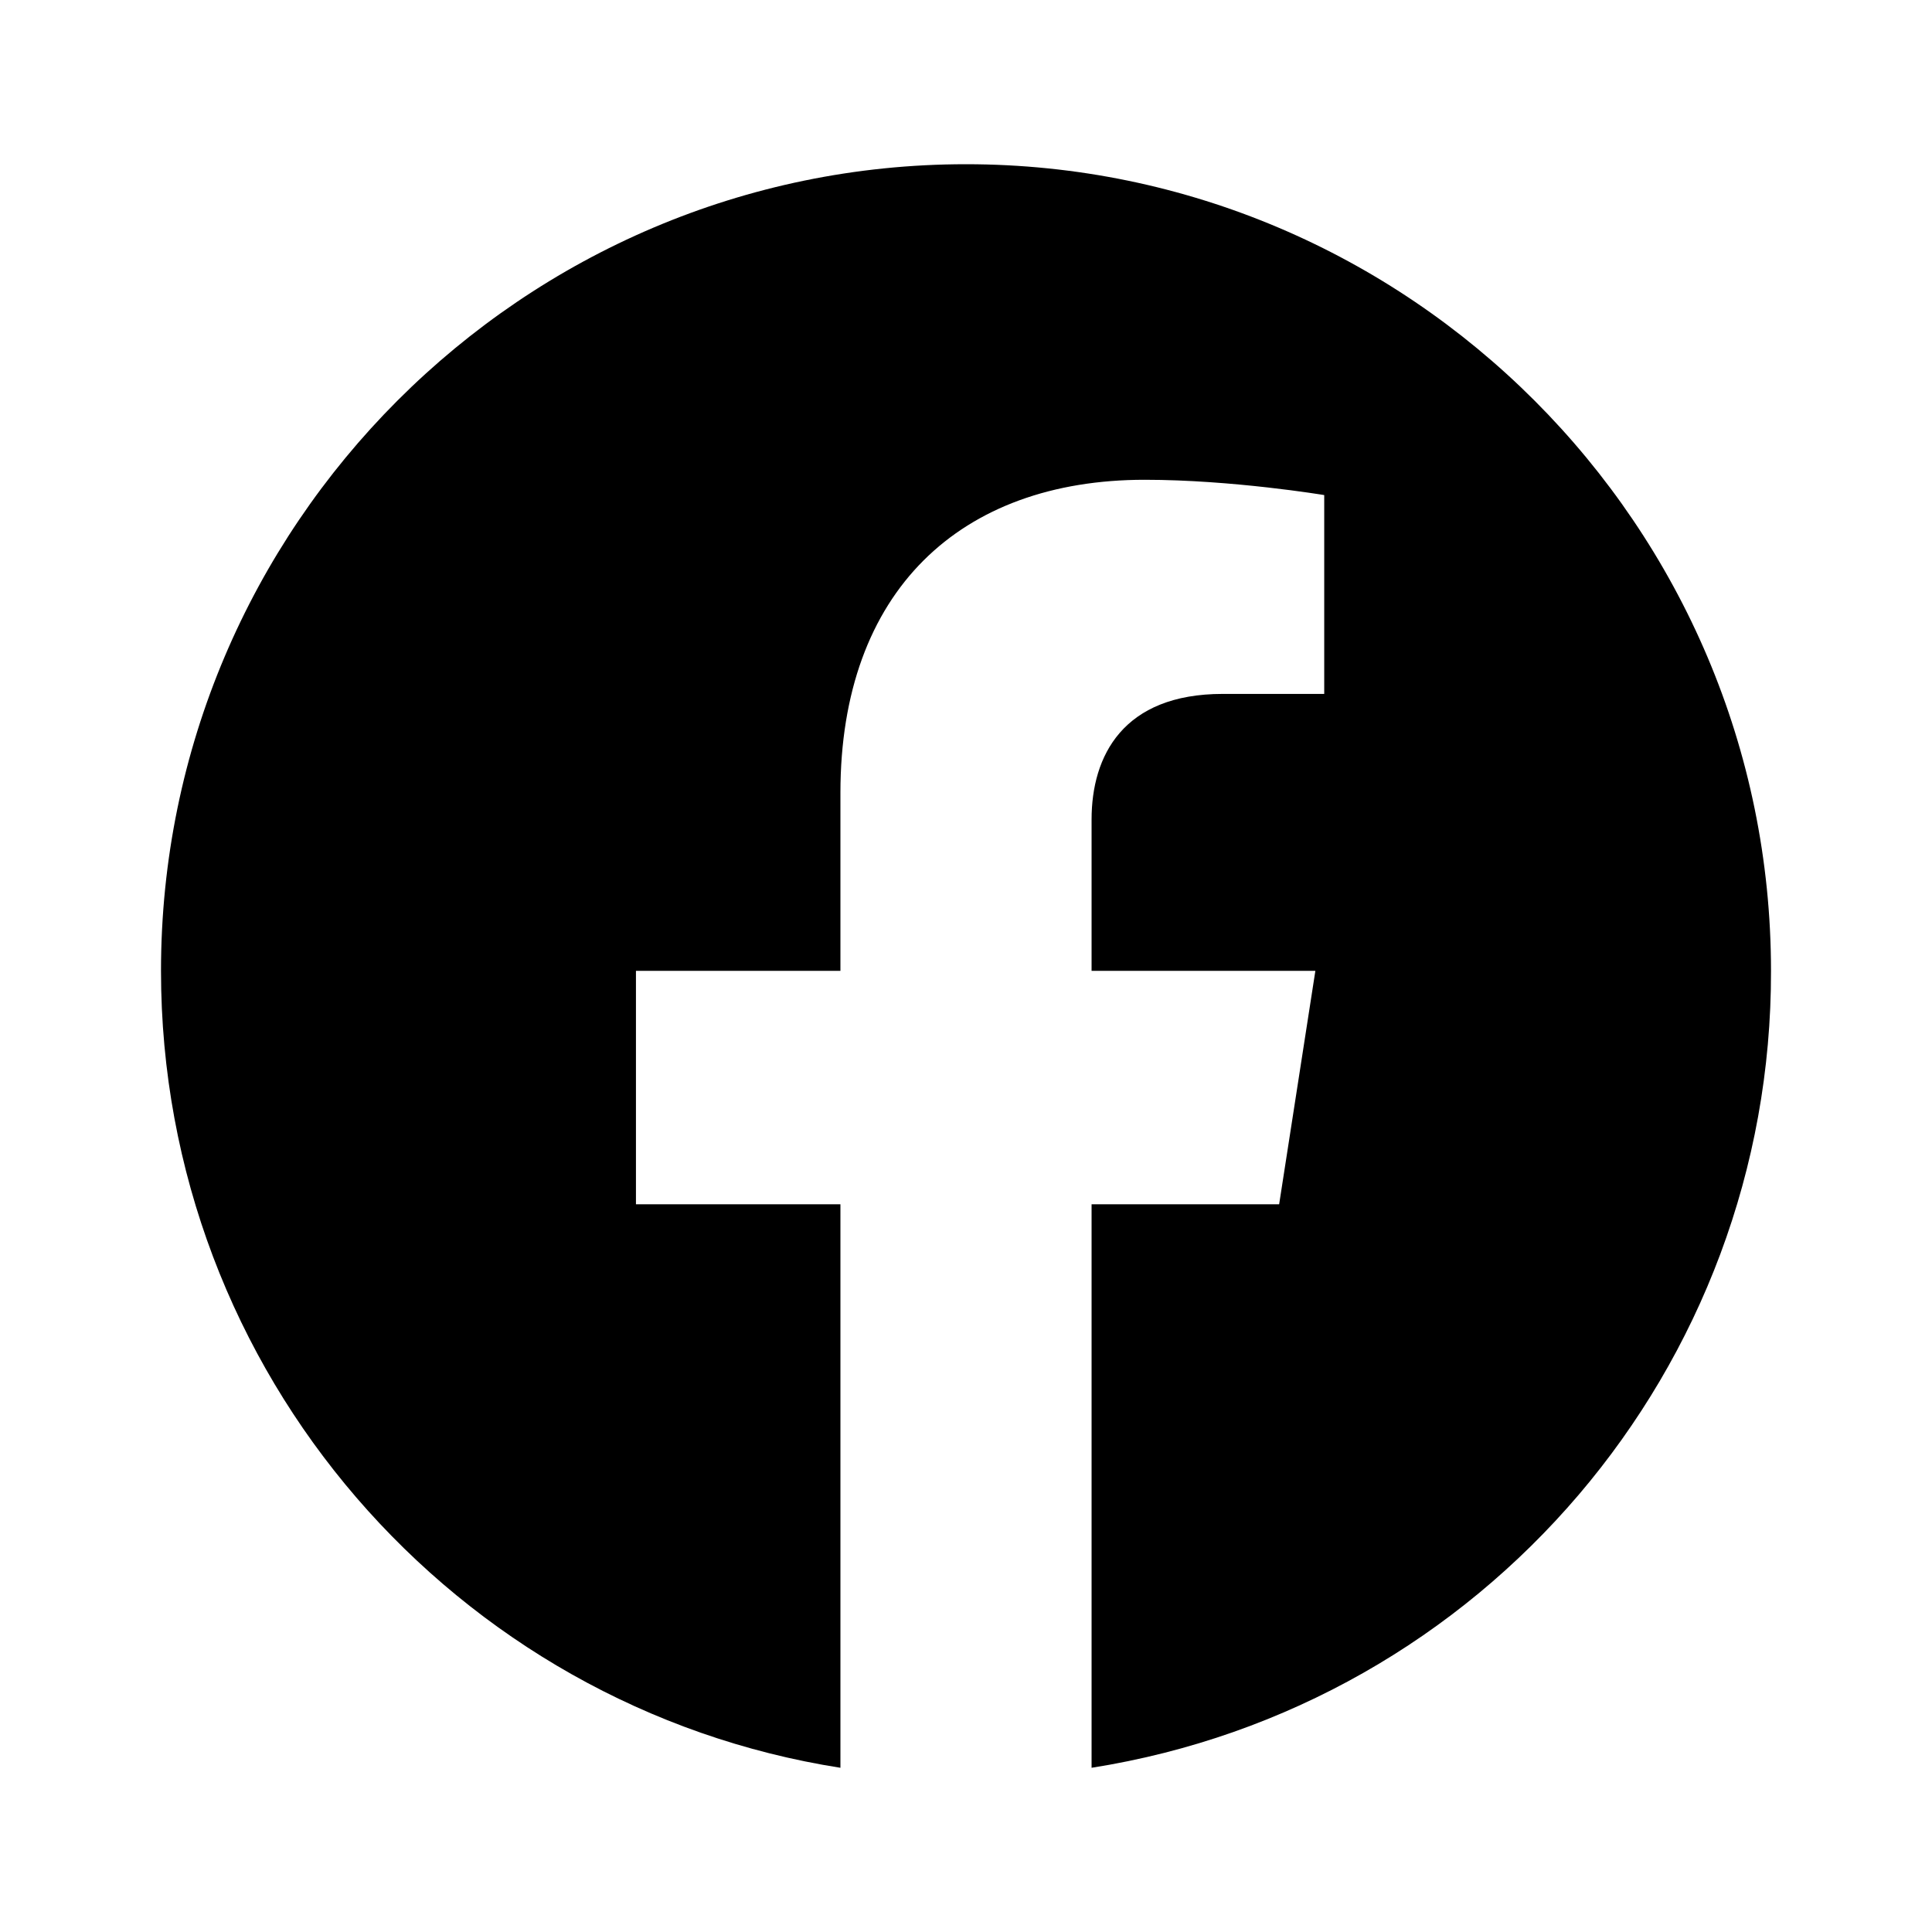
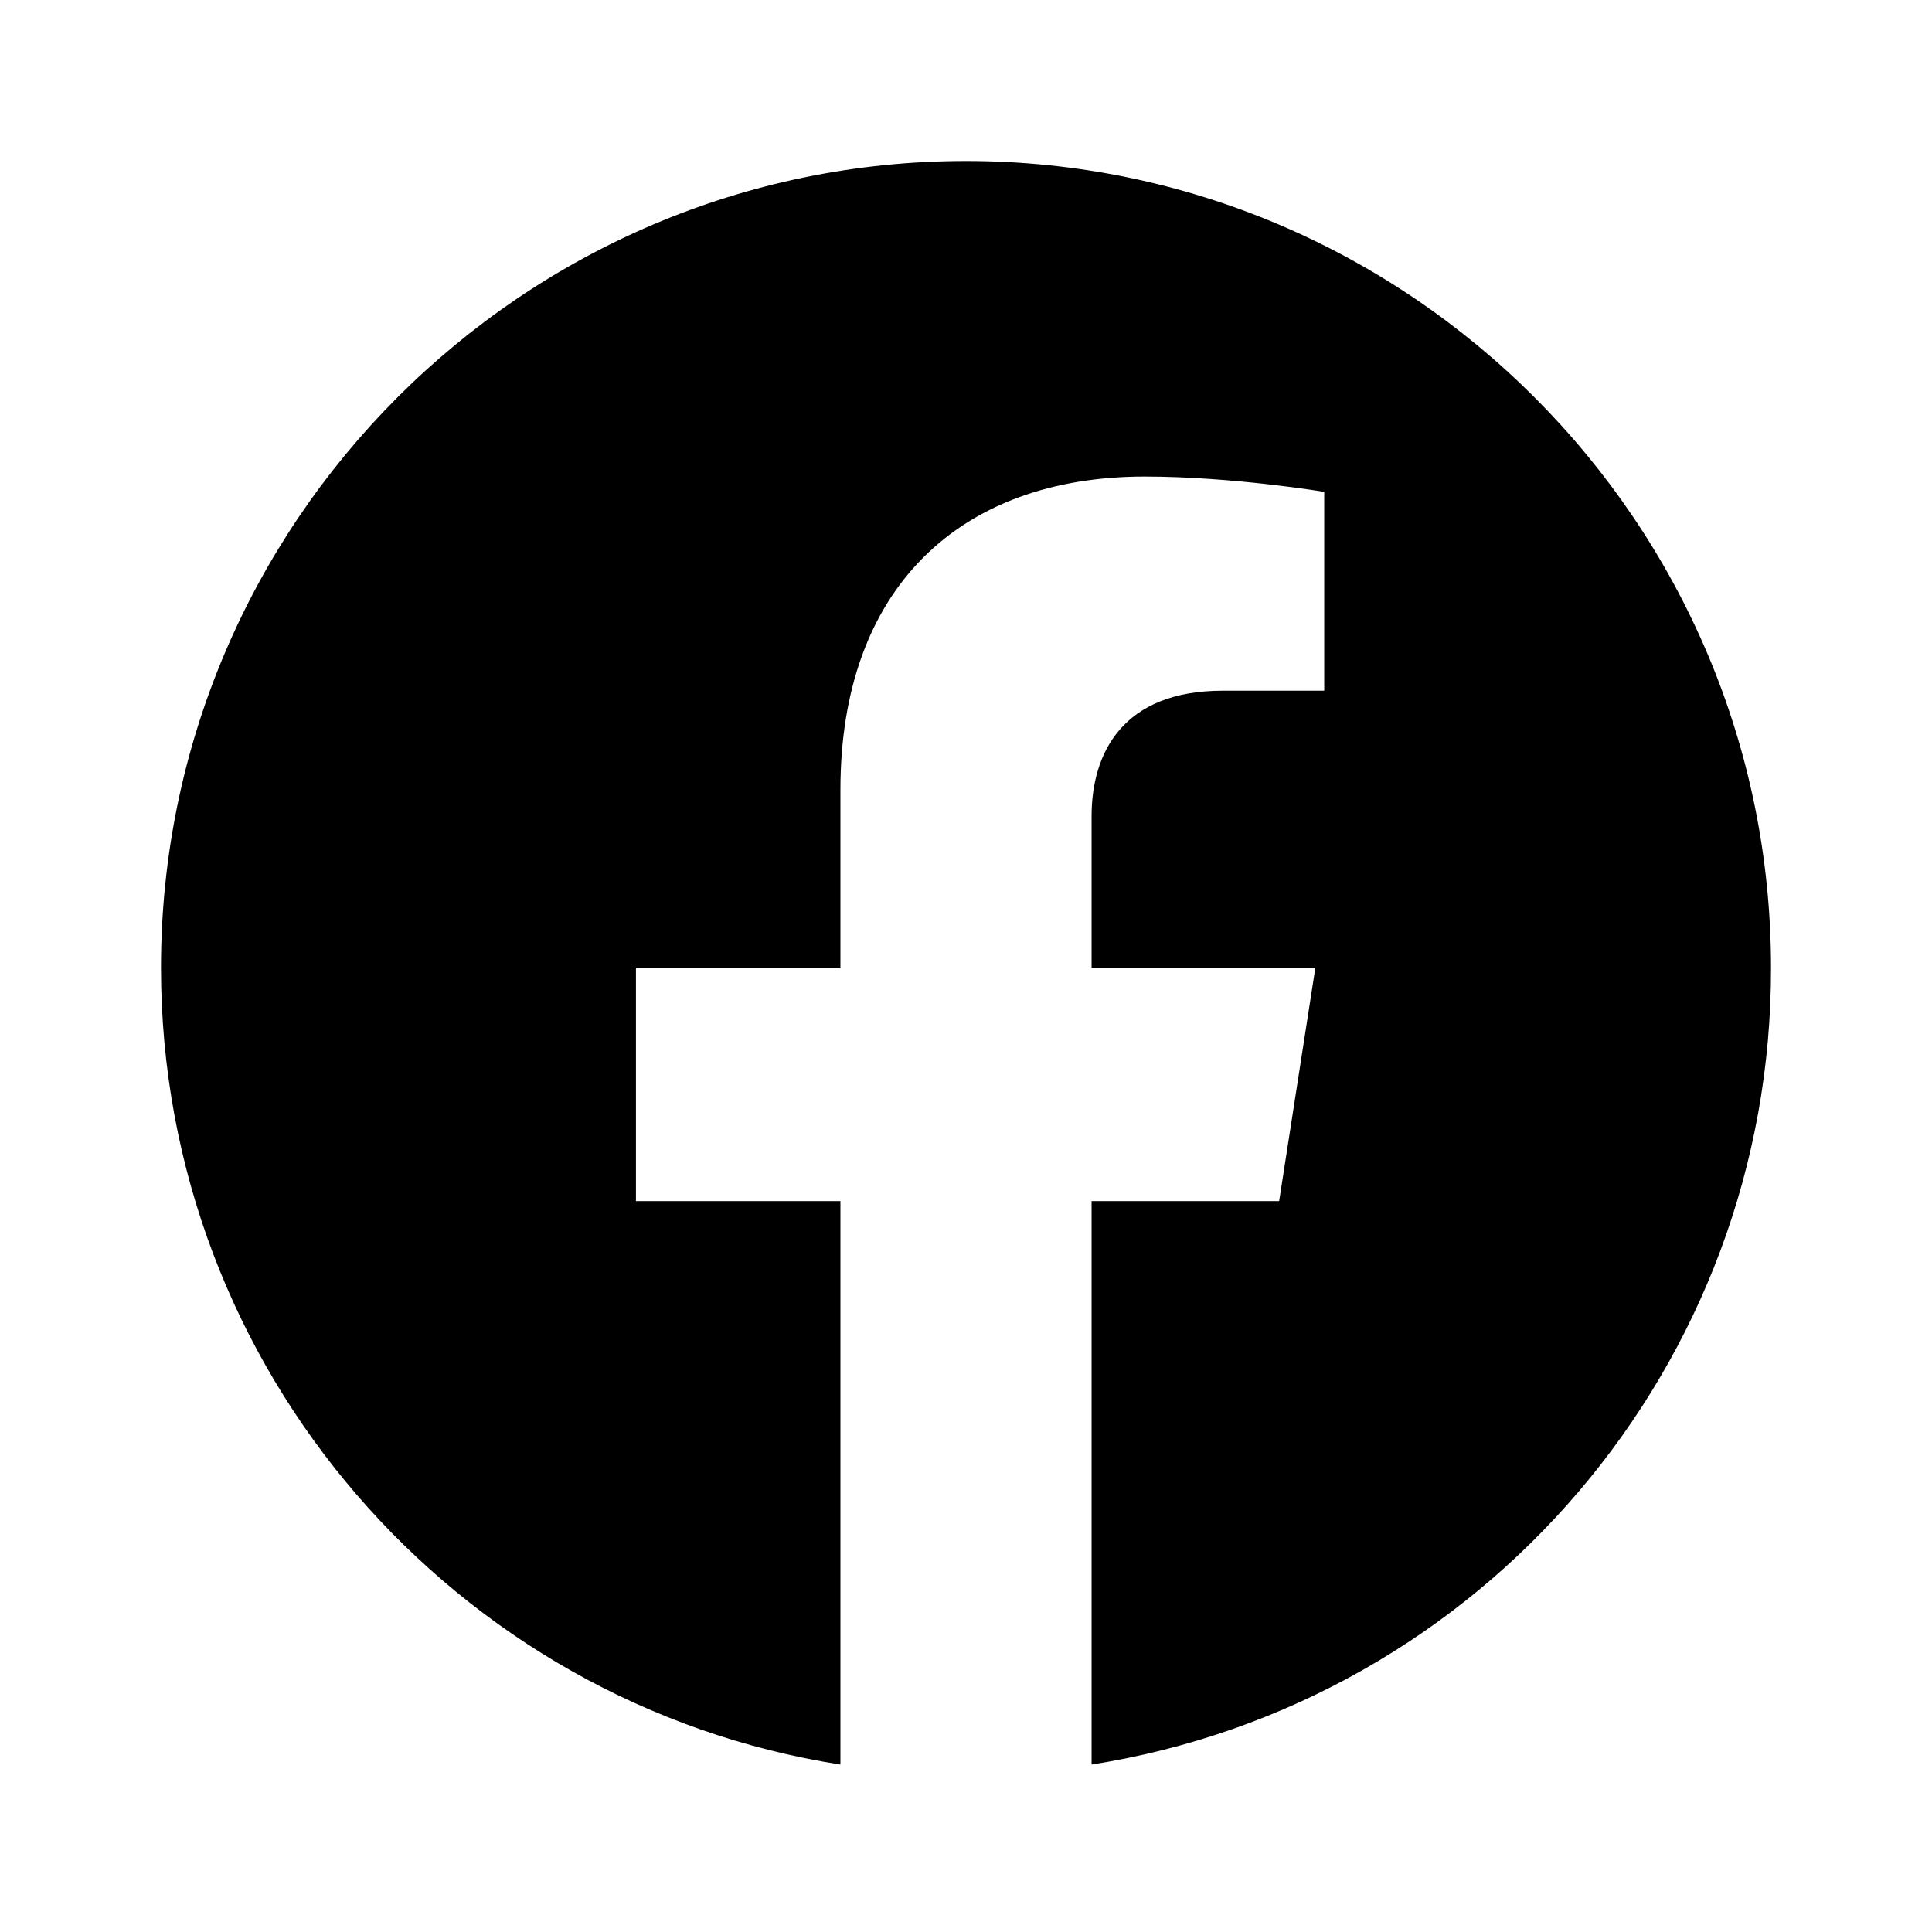
- <svg xmlns="http://www.w3.org/2000/svg" version="1.1" width="24" height="24" viewBox="0 0 24 24">
-   <path d="M12 2.04C6.5 2.04 2 6.53 2 12.06C2 17.06 5.66 21.21 10.44 21.96V14.96H7.9V12.06H10.44V9.85C10.44 7.34 11.93 5.96 14.22 5.96C15.31 5.96 16.45 6.15 16.45 6.15V8.62H15.19C13.95 8.62 13.56 9.39 13.56 10.18V12.06H16.34L15.89 14.96H13.56V21.96A10 10 0 0 0 22 12.06C22 6.53 17.5 2.04 12 2.04Z" />
+ <svg xmlns="http://www.w3.org/2000/svg" xmlns:xlink="http://www.w3.org/1999/xlink" viewBox="0 0 24 24">
+   <defs>
+     <path d="M12 2C6.5 2 2 6.49 2 12.02c0 5 3.66 9.15 8.44 9.9v-7H7.9v-2.9h2.54V9.81c0-2.51 1.49-3.89 3.78-3.89 1.09 0 2.23.19 2.23.19v2.47h-1.26c-1.24 0-1.63.77-1.63 1.56v1.88h2.78l-.45 2.9h-2.33v7a10 10 0 0 0 8.44-9.9C22 6.49 17.5 2 12 2Z" id="a" />
+   </defs>
+   <use fill="#000" fill-rule="nonzero" xlink:href="#a" />
</svg>
